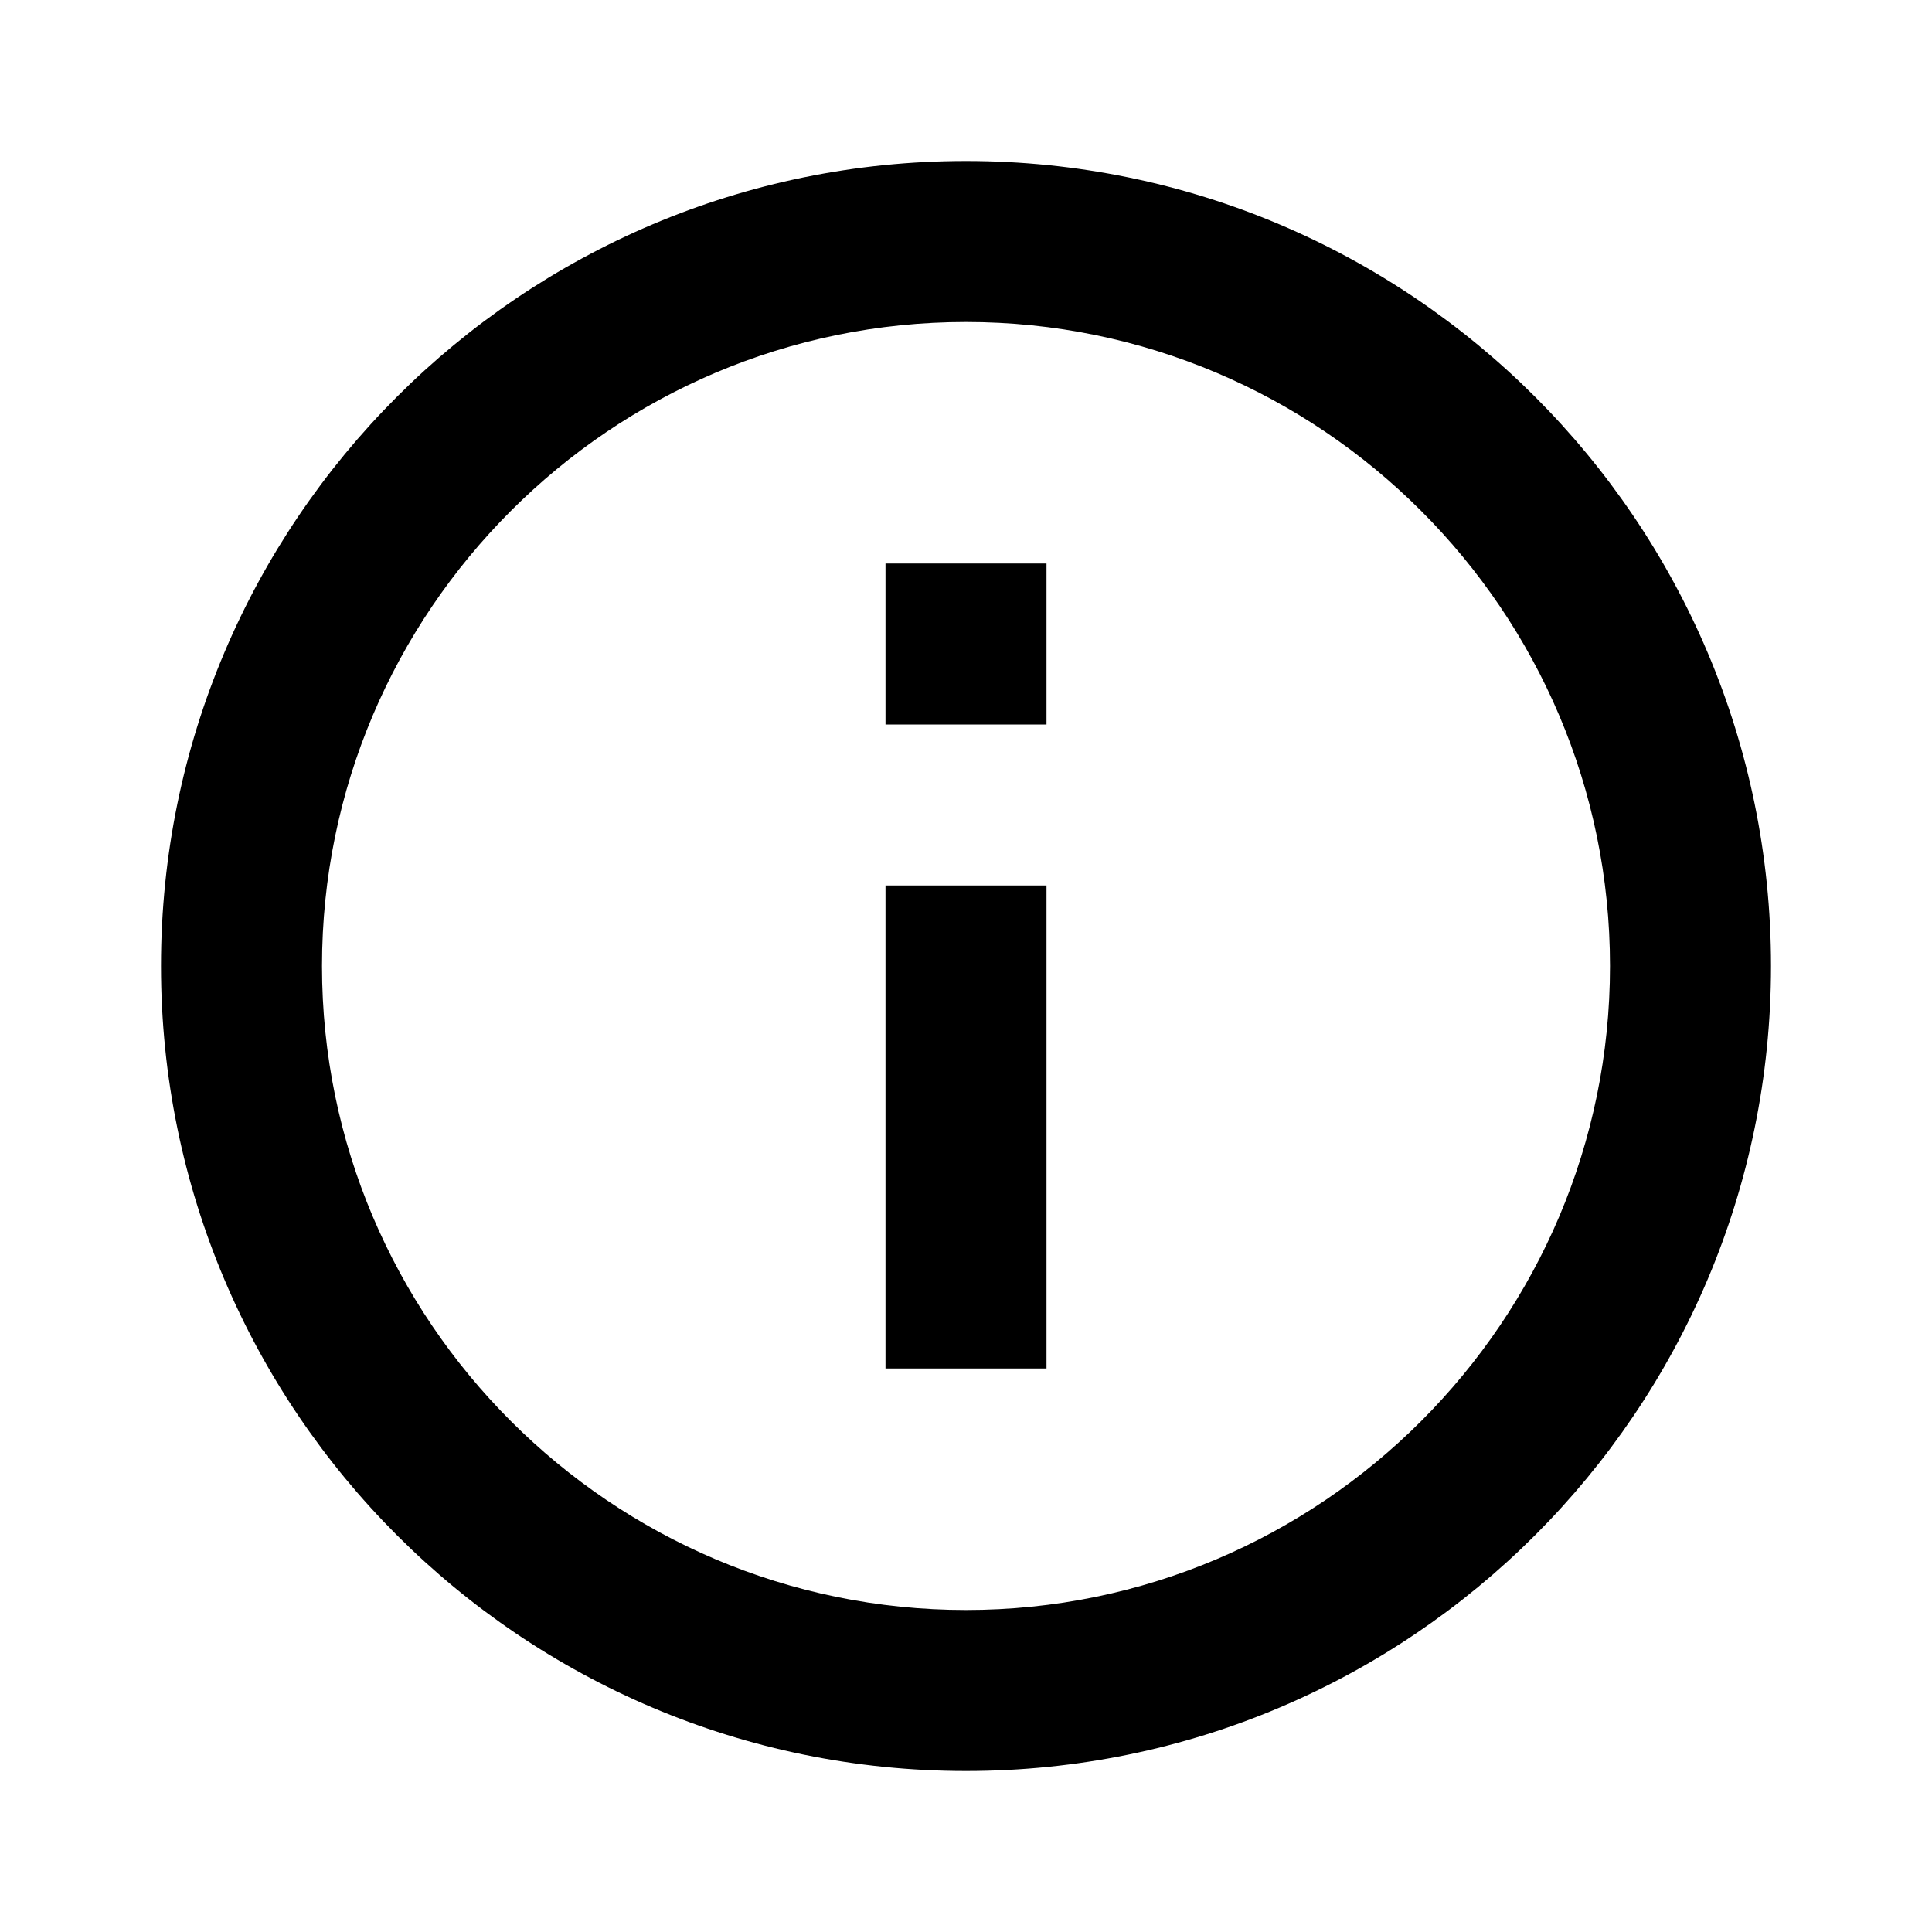
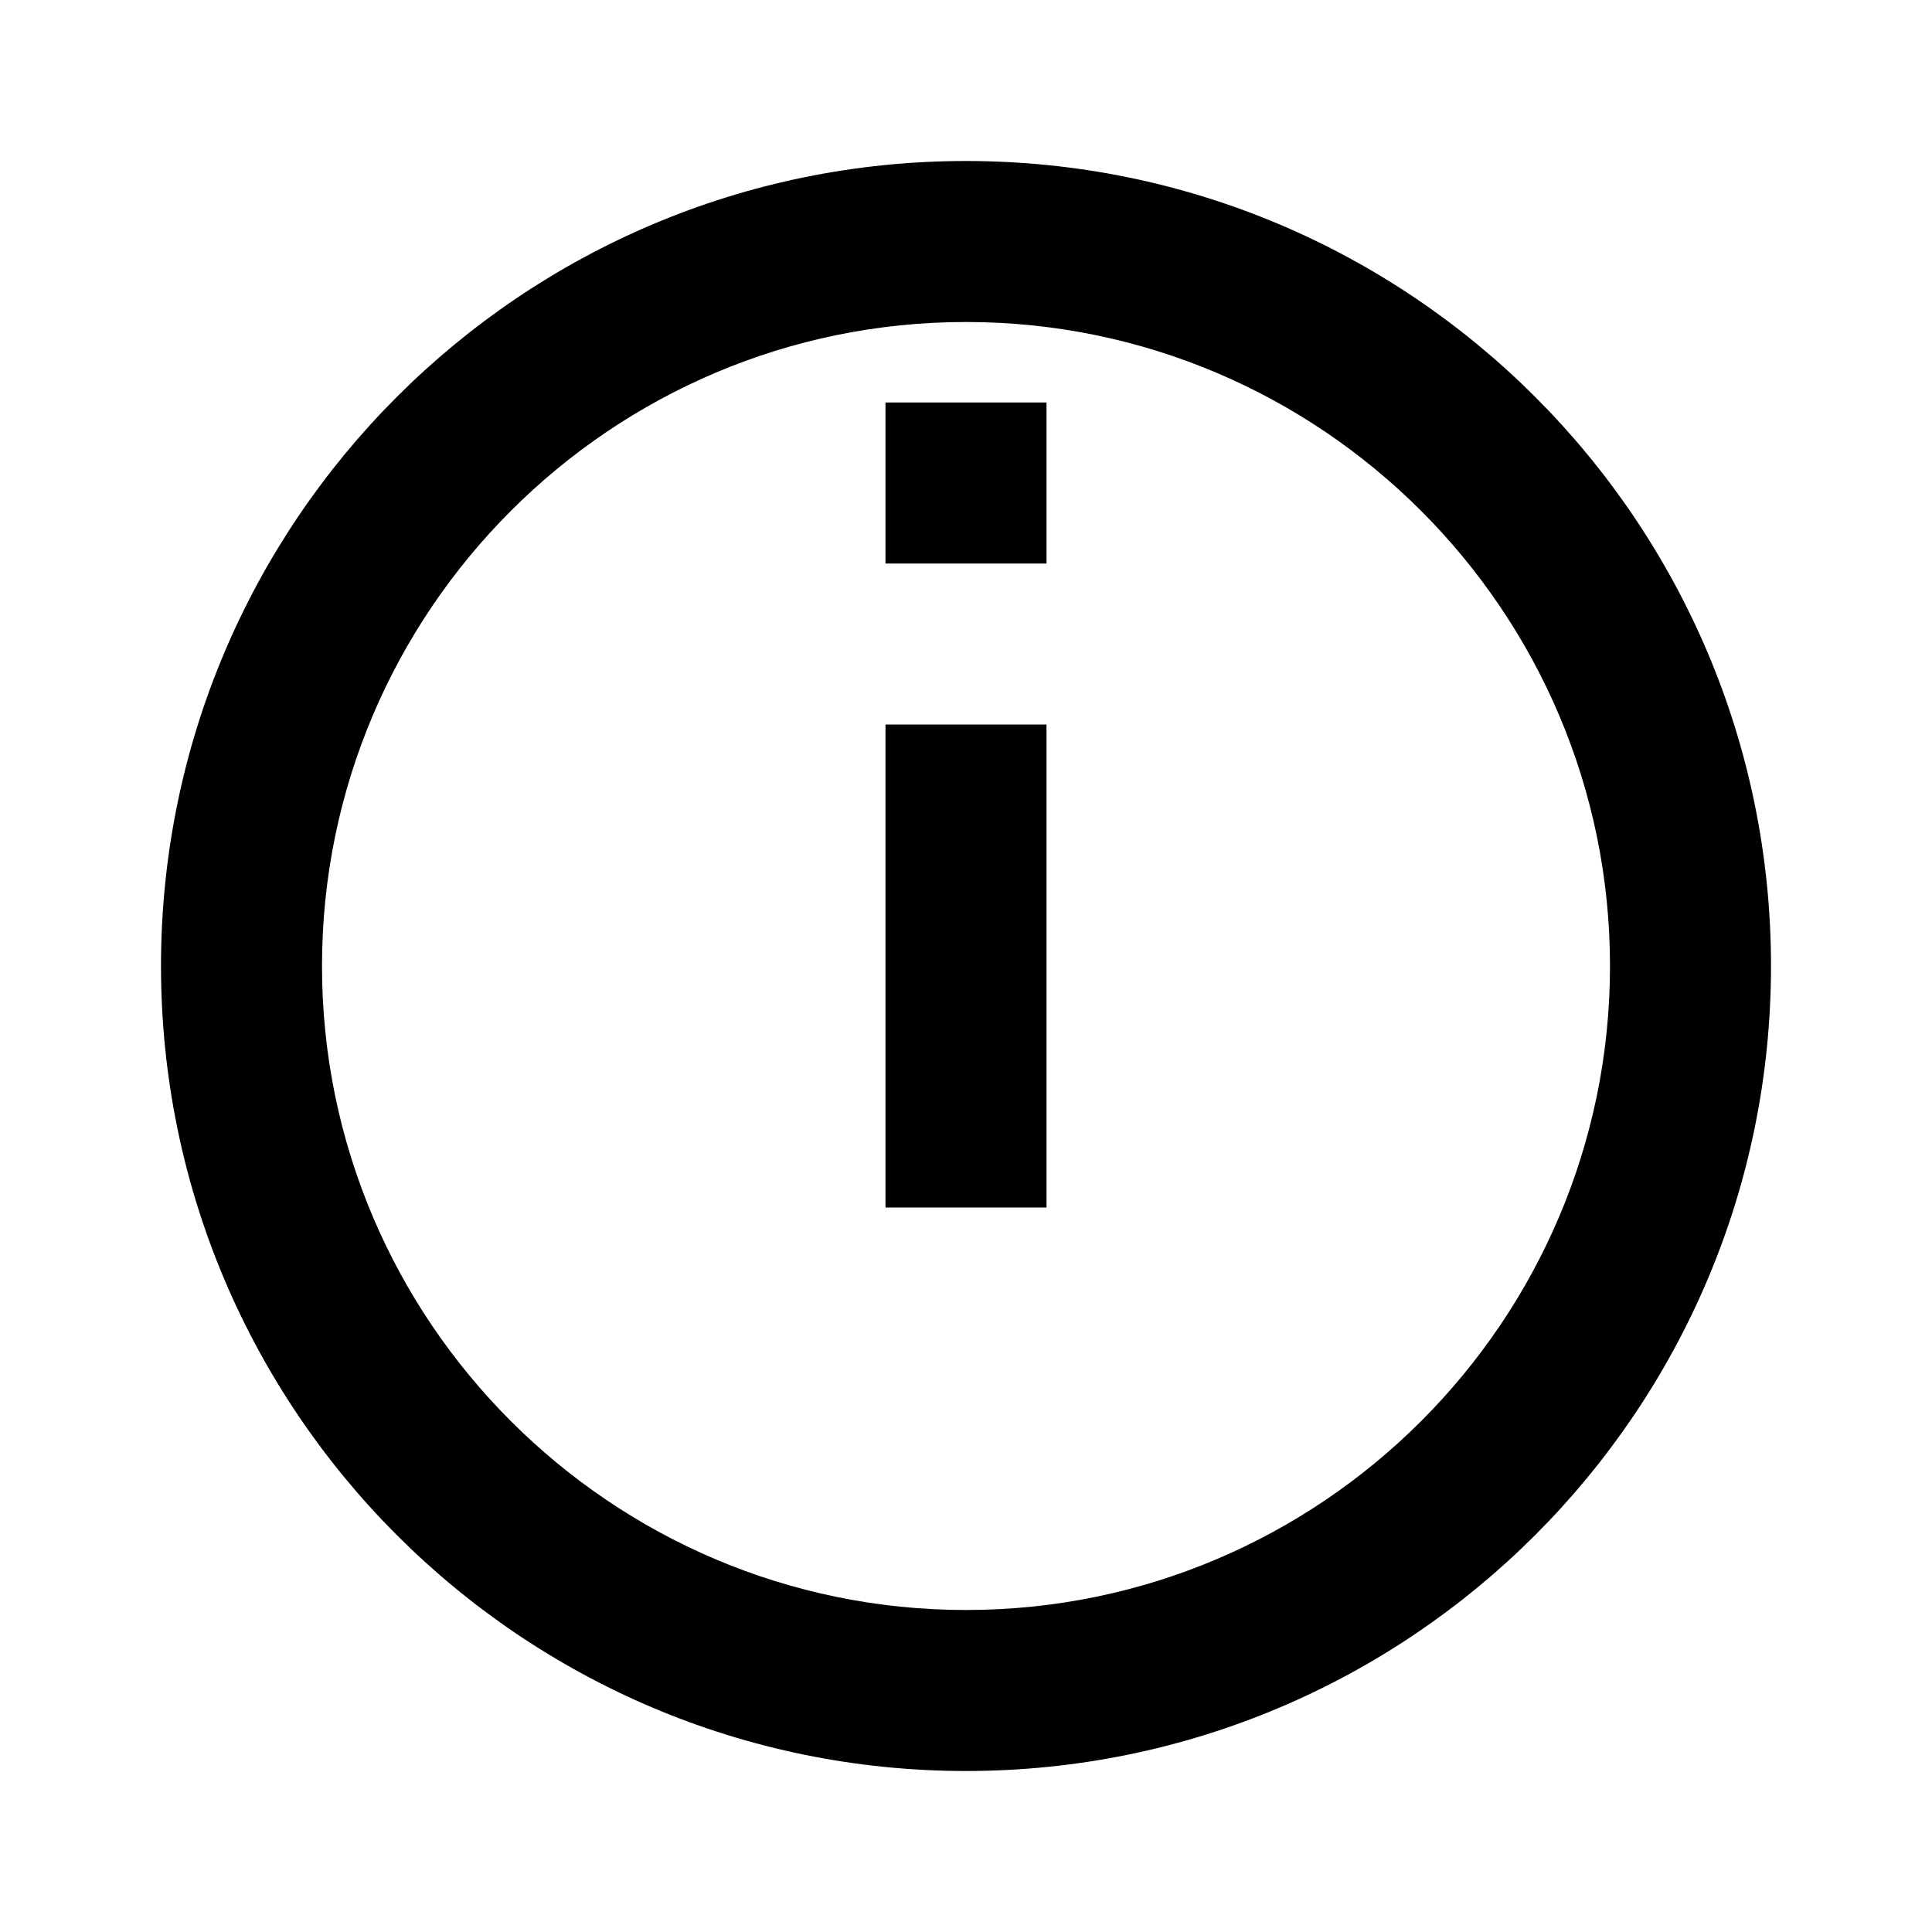
<svg xmlns="http://www.w3.org/2000/svg" viewBox="0 0 24 24" fill="currentColor">
-   <path d="M12 2C6.48 2 2 6.48 2 12s4.48 10 10 10 10-4.48 10-10S17.52 2 12 2zm0 18c-4.41 0-8-3.59-8-8s3.59-8 8-8 8 3.59 8 8-3.59 8-8 8zm-1-9h2v6h-2v-6zm0-4h2v2h-2V7z" />
+   <path d="M12 2C6.48 2 2 6.48 2 12s4.48 10 10 10 10-4.48 10-10S17.52 2 12 2zm0 18c-4.41 0-8-3.59-8-8s3.59-8 8-8 8 3.59 8 8-3.59 8-8 8zm-1-5h2v-6h-2v6zm0-8h2V5h-2v2z" />
</svg>
